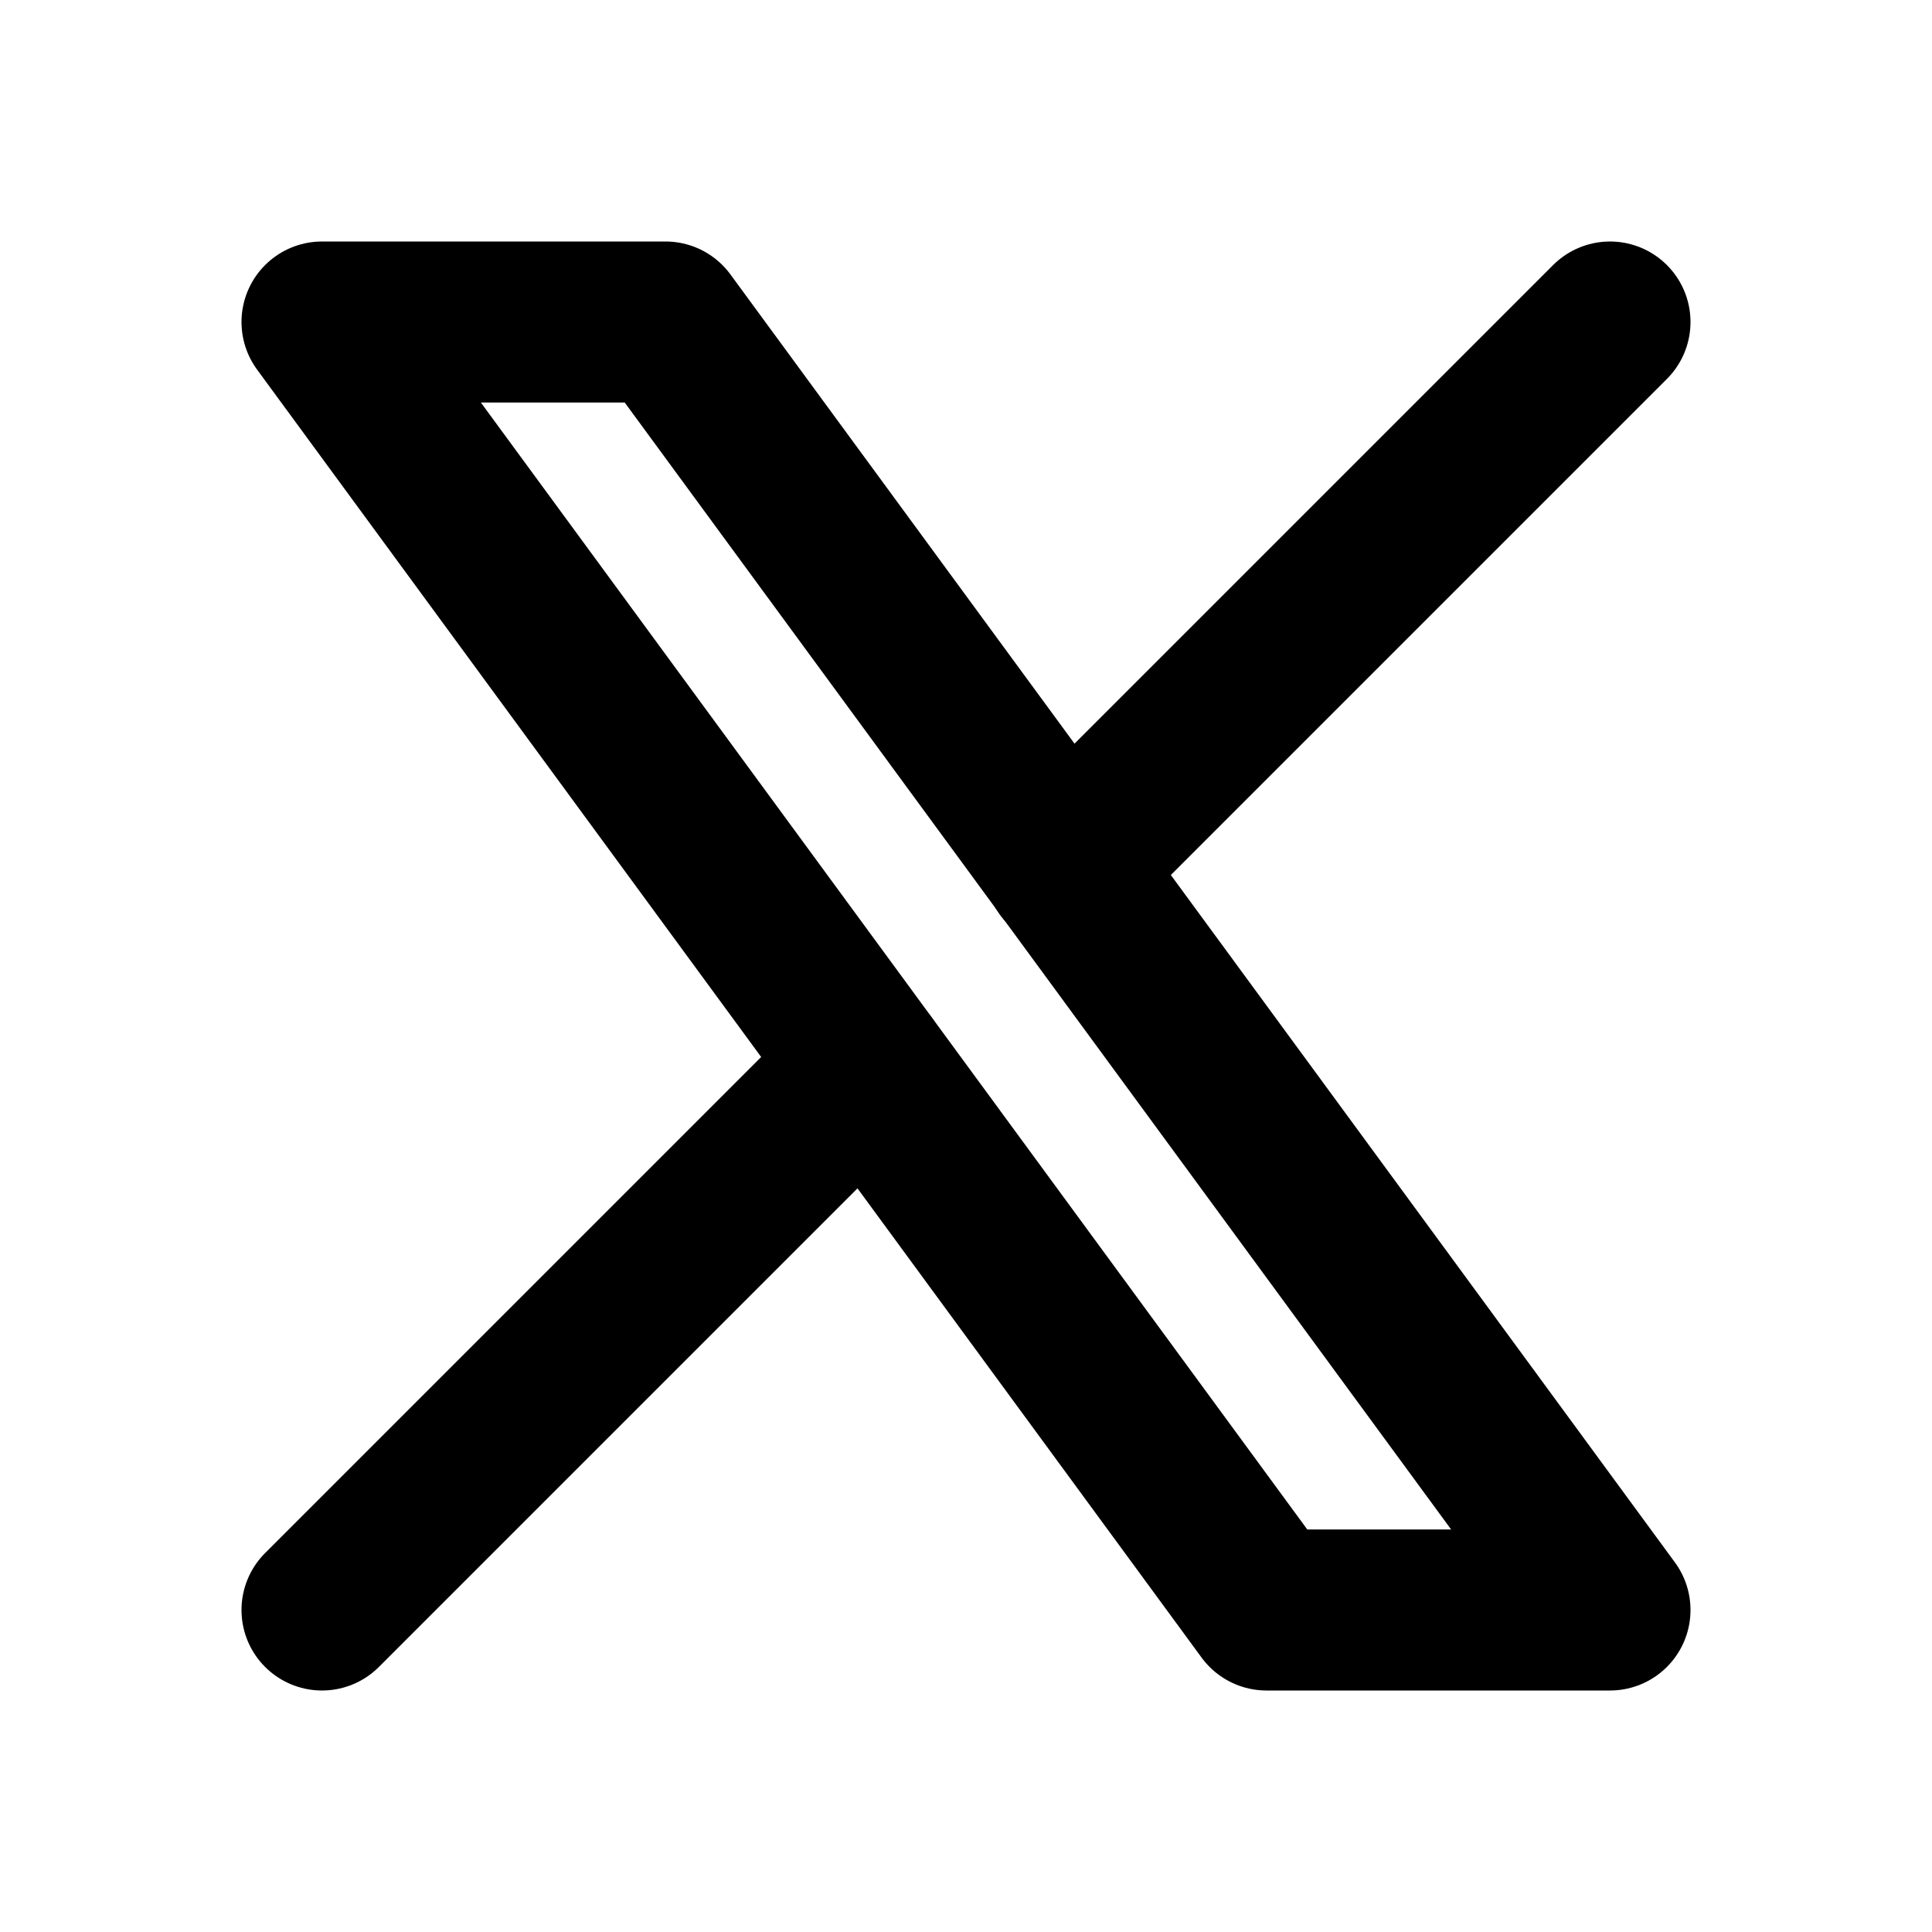
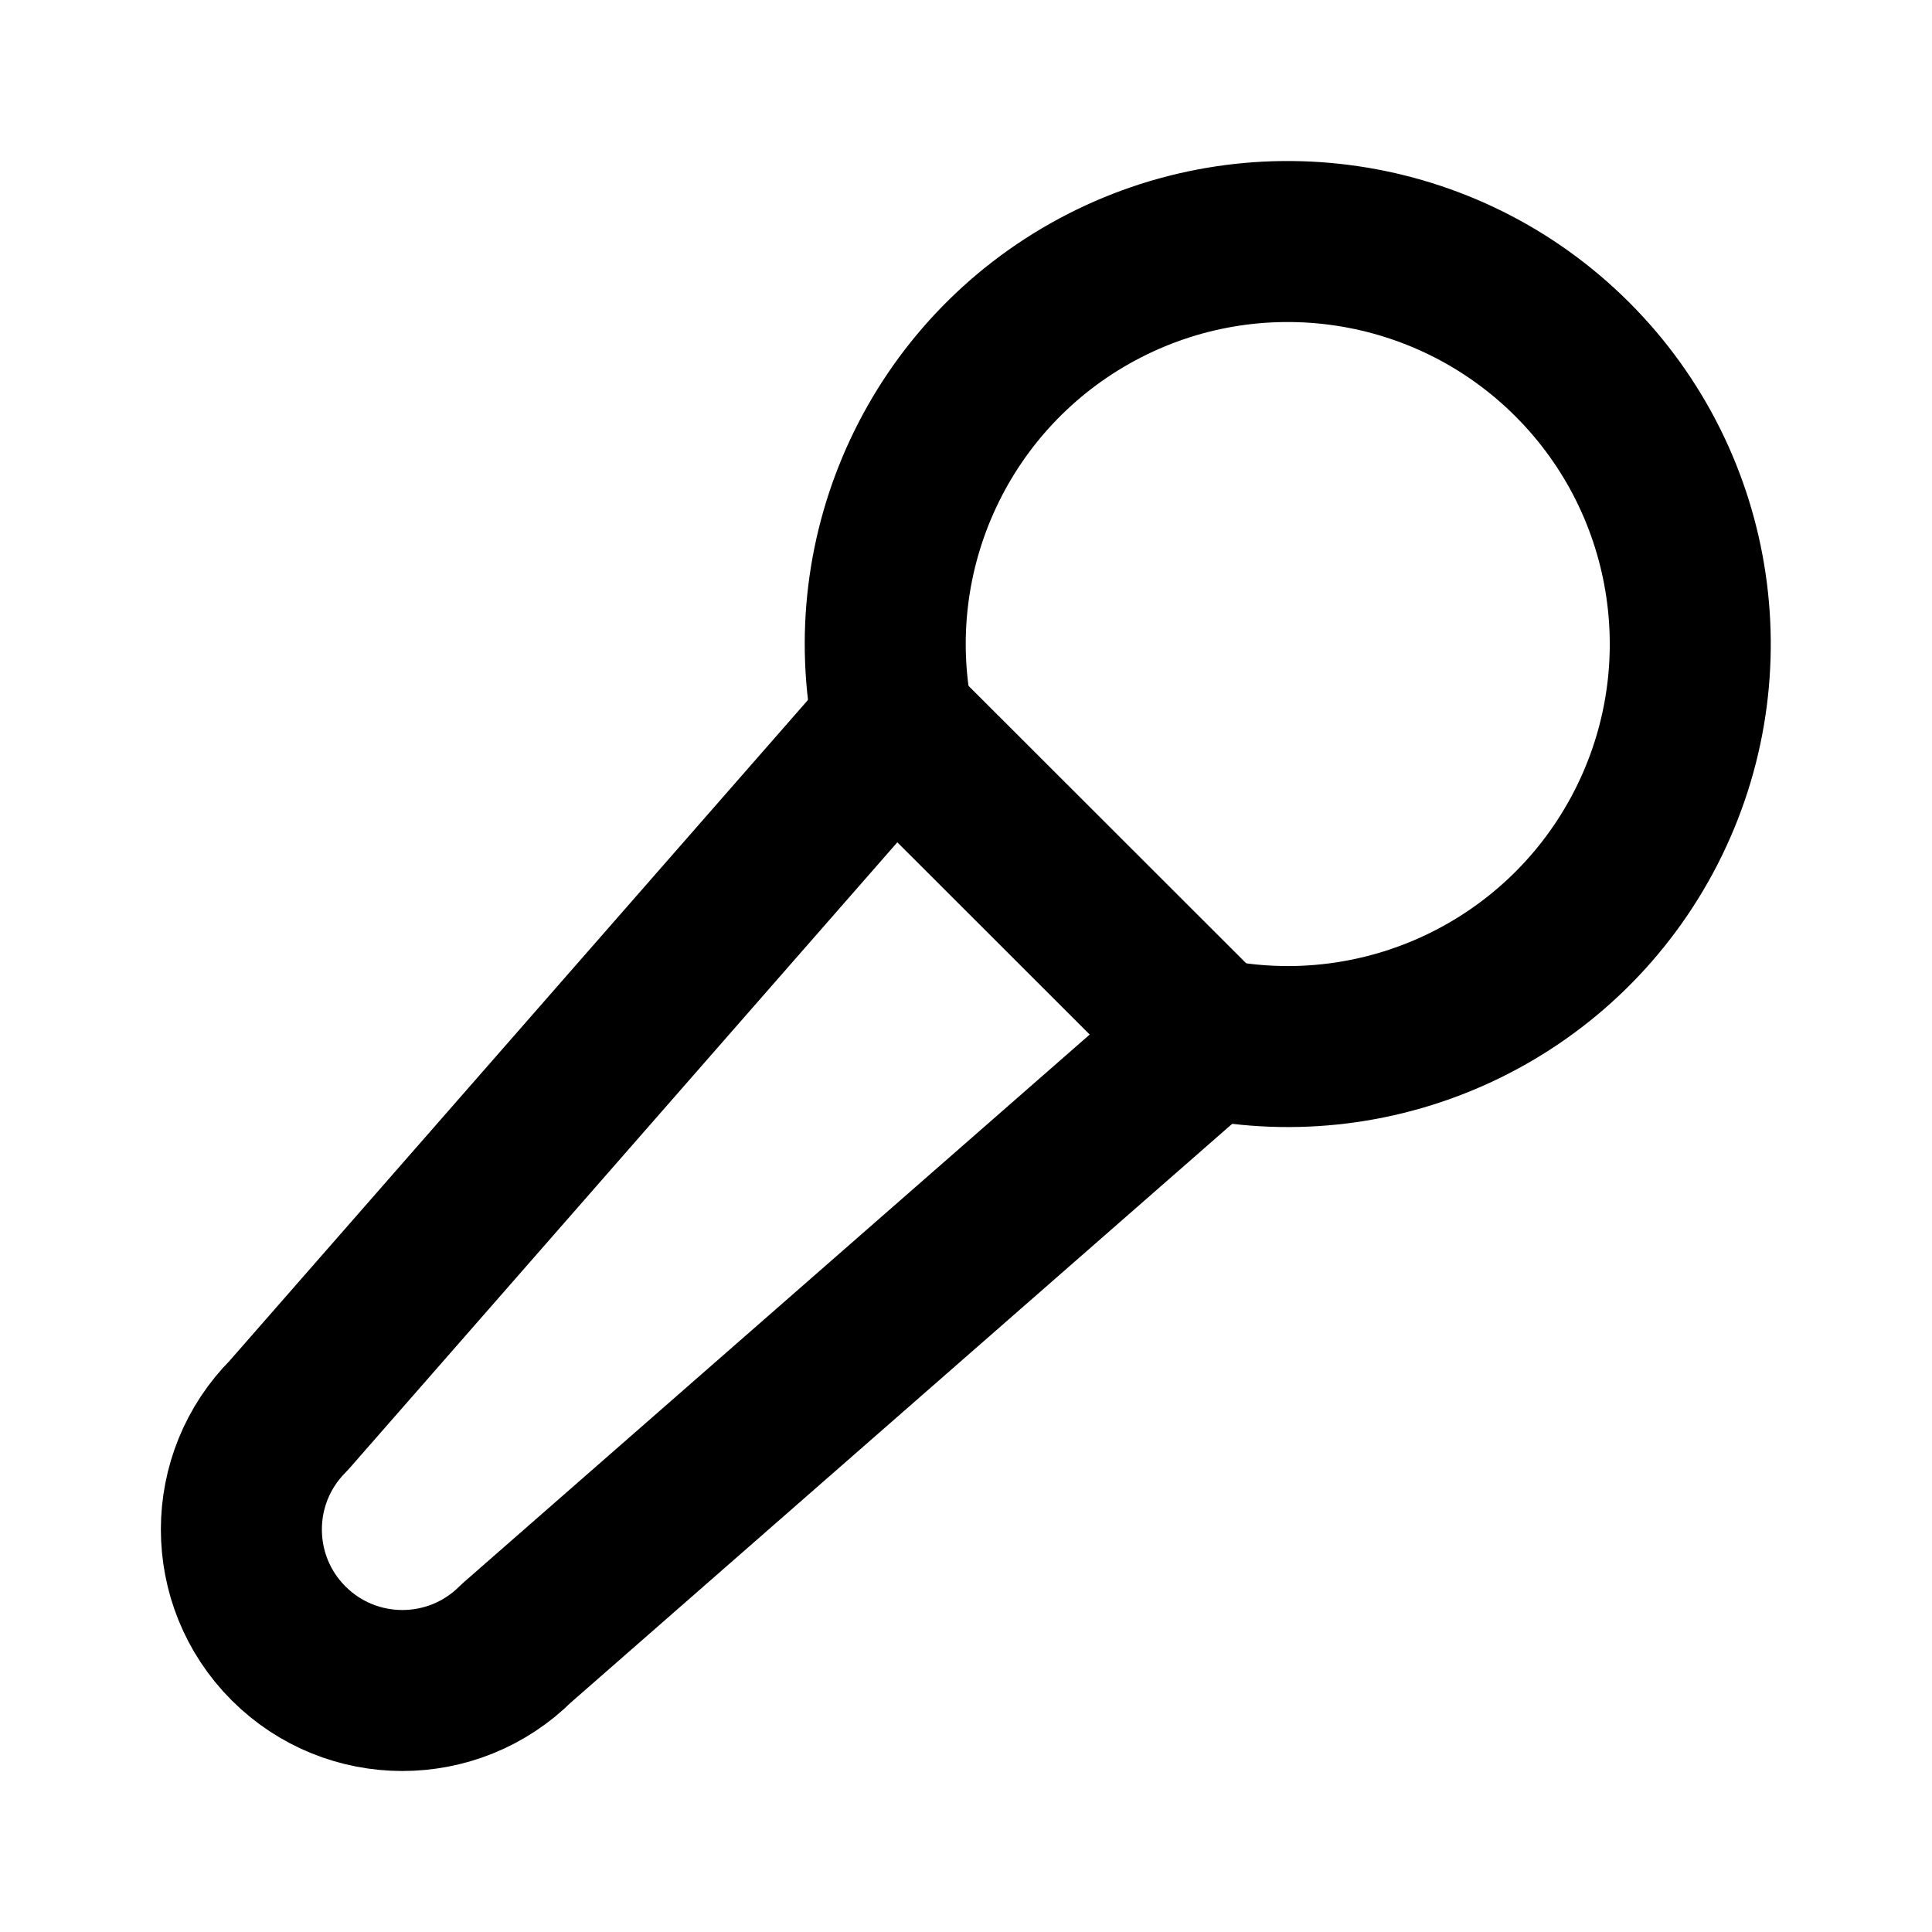
- <svg xmlns="http://www.w3.org/2000/svg" class="icon icon-tabler icon-tabler-brand-x" width="24" height="24" viewBox="0 0 24 24" fill="none" stroke="currentColor" stroke-width="2" stroke-linecap="round" stroke-linejoin="round" aria-hidden="true">
-   <path d="M4 4l11.733 16h4.267l-11.733 -16l-4.267 0" />
-   <path d="M4 20l6.768 -6.768m2.46 -2.46l6.772 -6.772" />
+ <svg xmlns="http://www.w3.org/2000/svg" class="icon icon-tabler icon-tabler-microphone-2" width="24" height="24" viewBox="0 0 24 24" fill="none" stroke="currentColor" stroke-width="2" stroke-linecap="round" stroke-linejoin="round" aria-hidden="true">
+   <path d="M15 12.9a5 5 0 1 0 -3.902 -3.9" />
+   <path d="M15 12.9l-3.902 -3.899l-7.513 8.584a2 2 0 1 0 2.827 2.83l8.588 -7.515" />
</svg>
